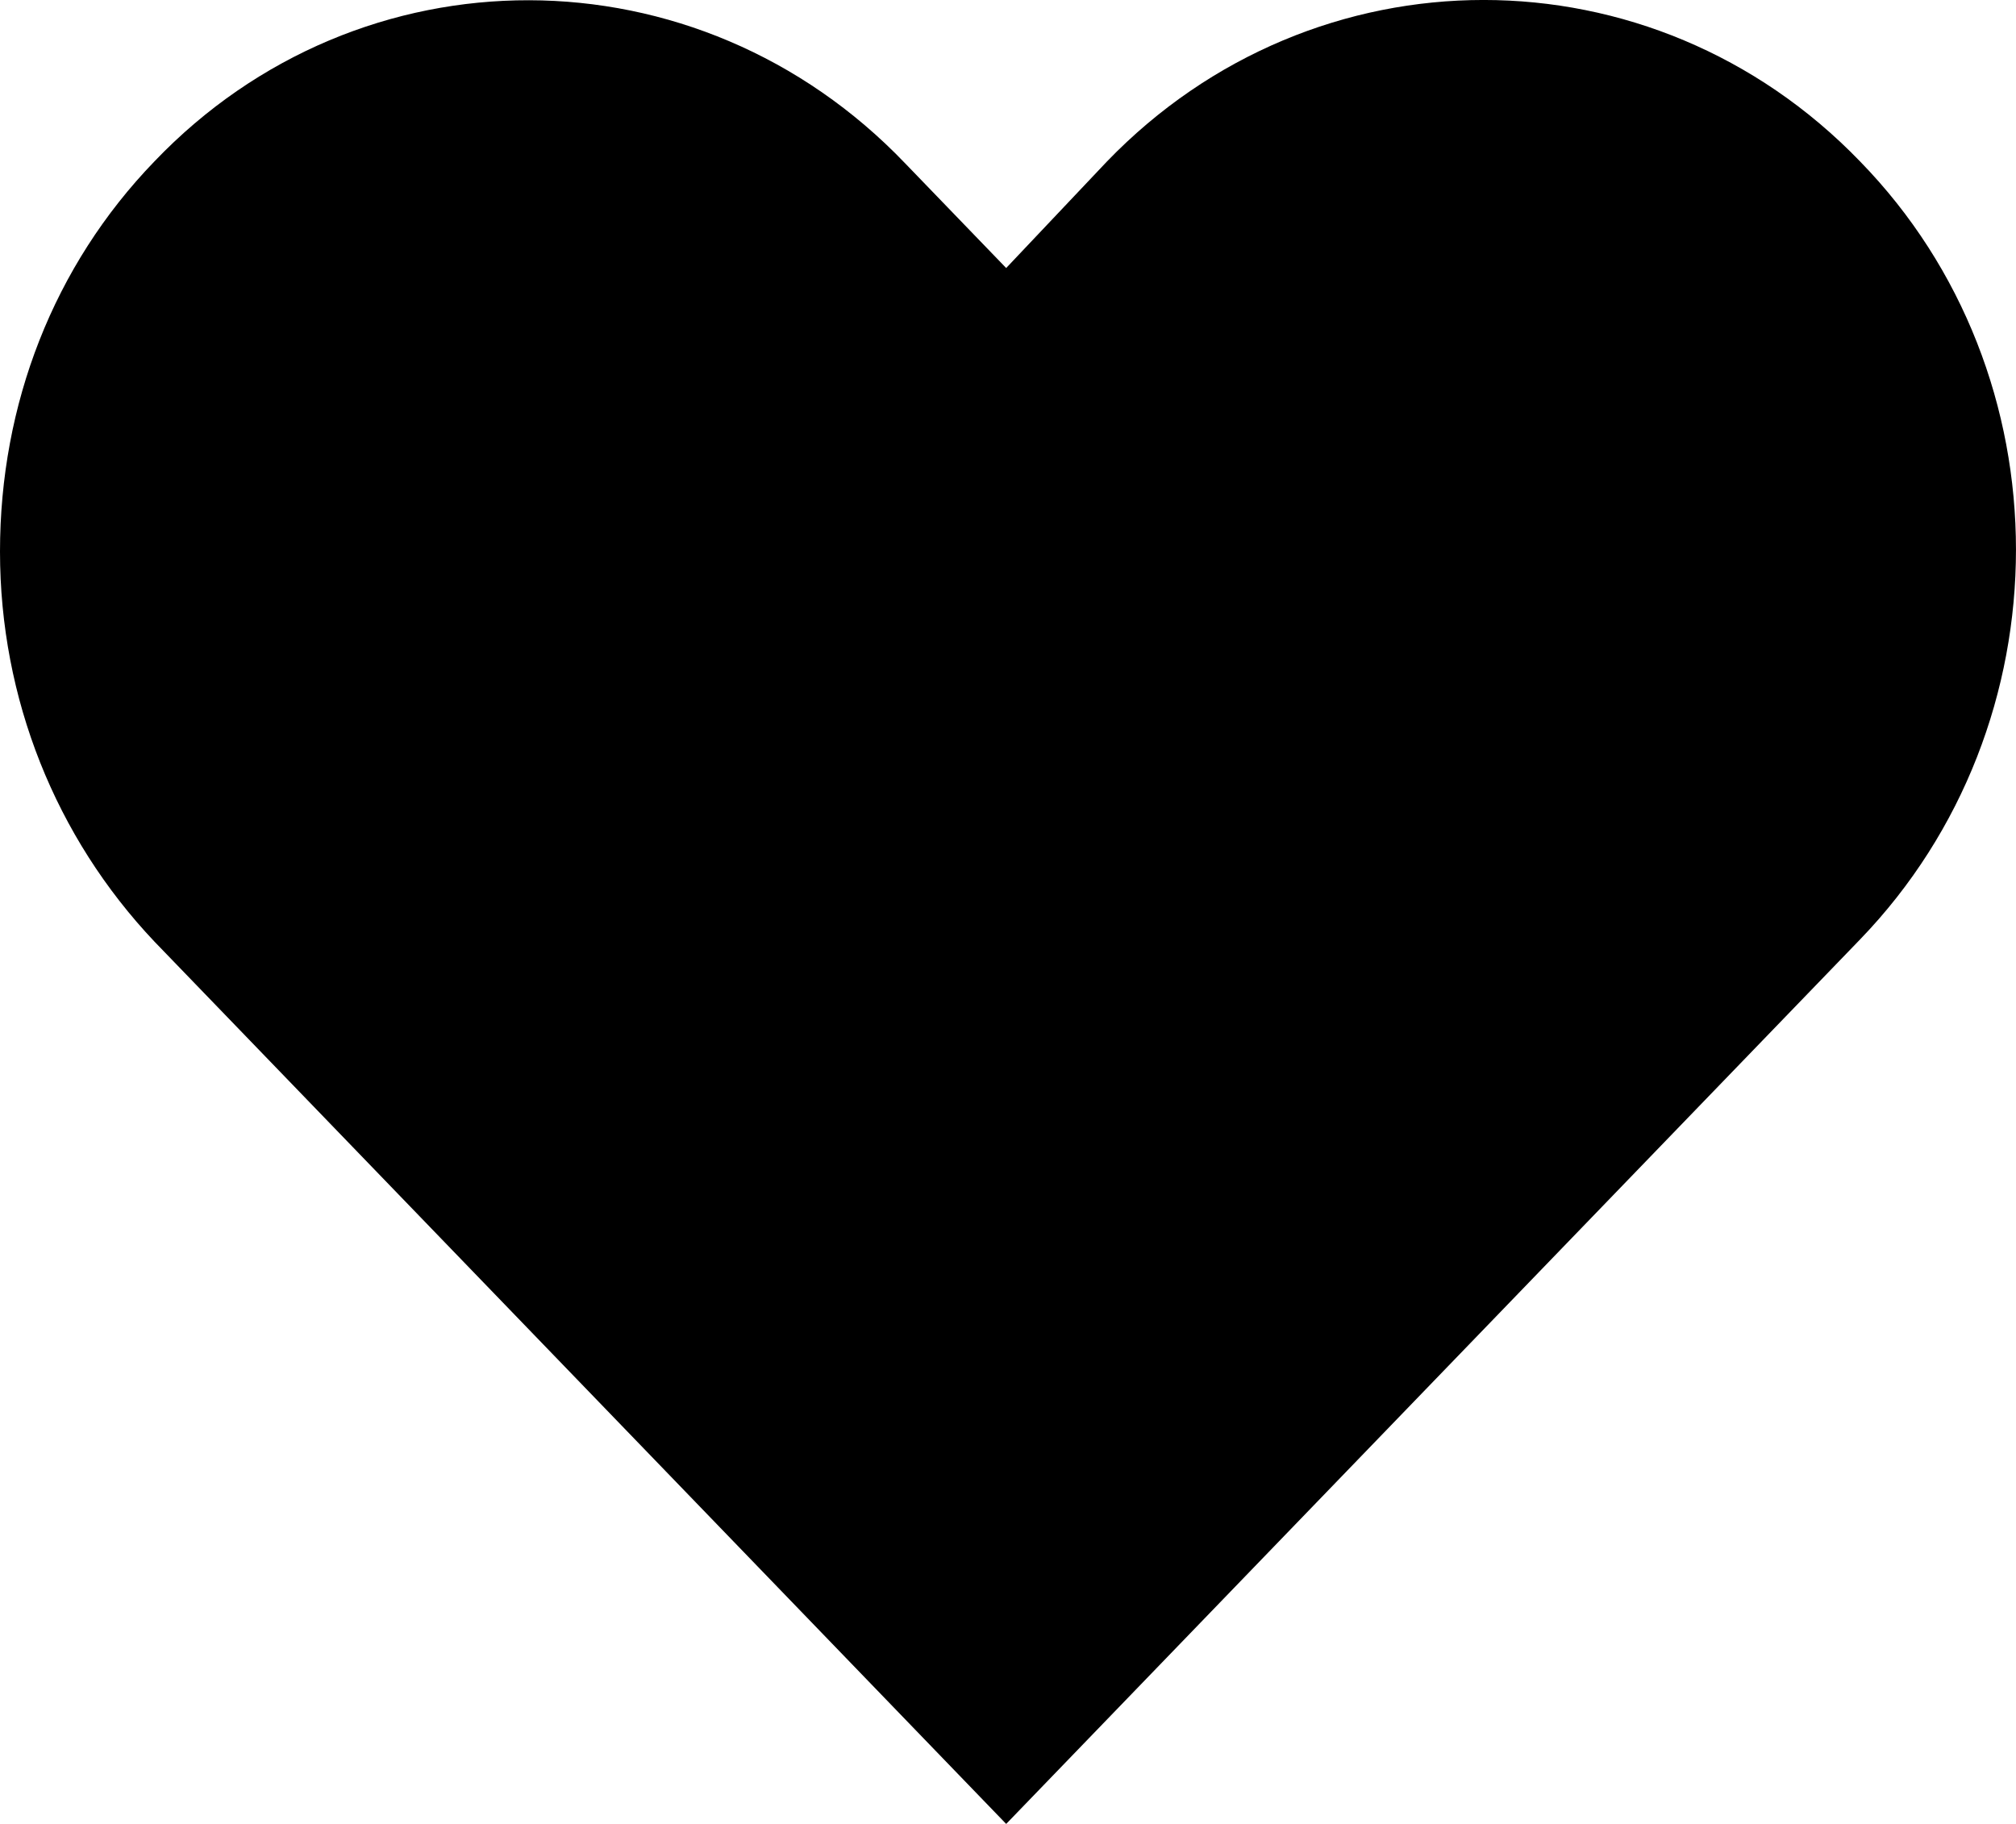
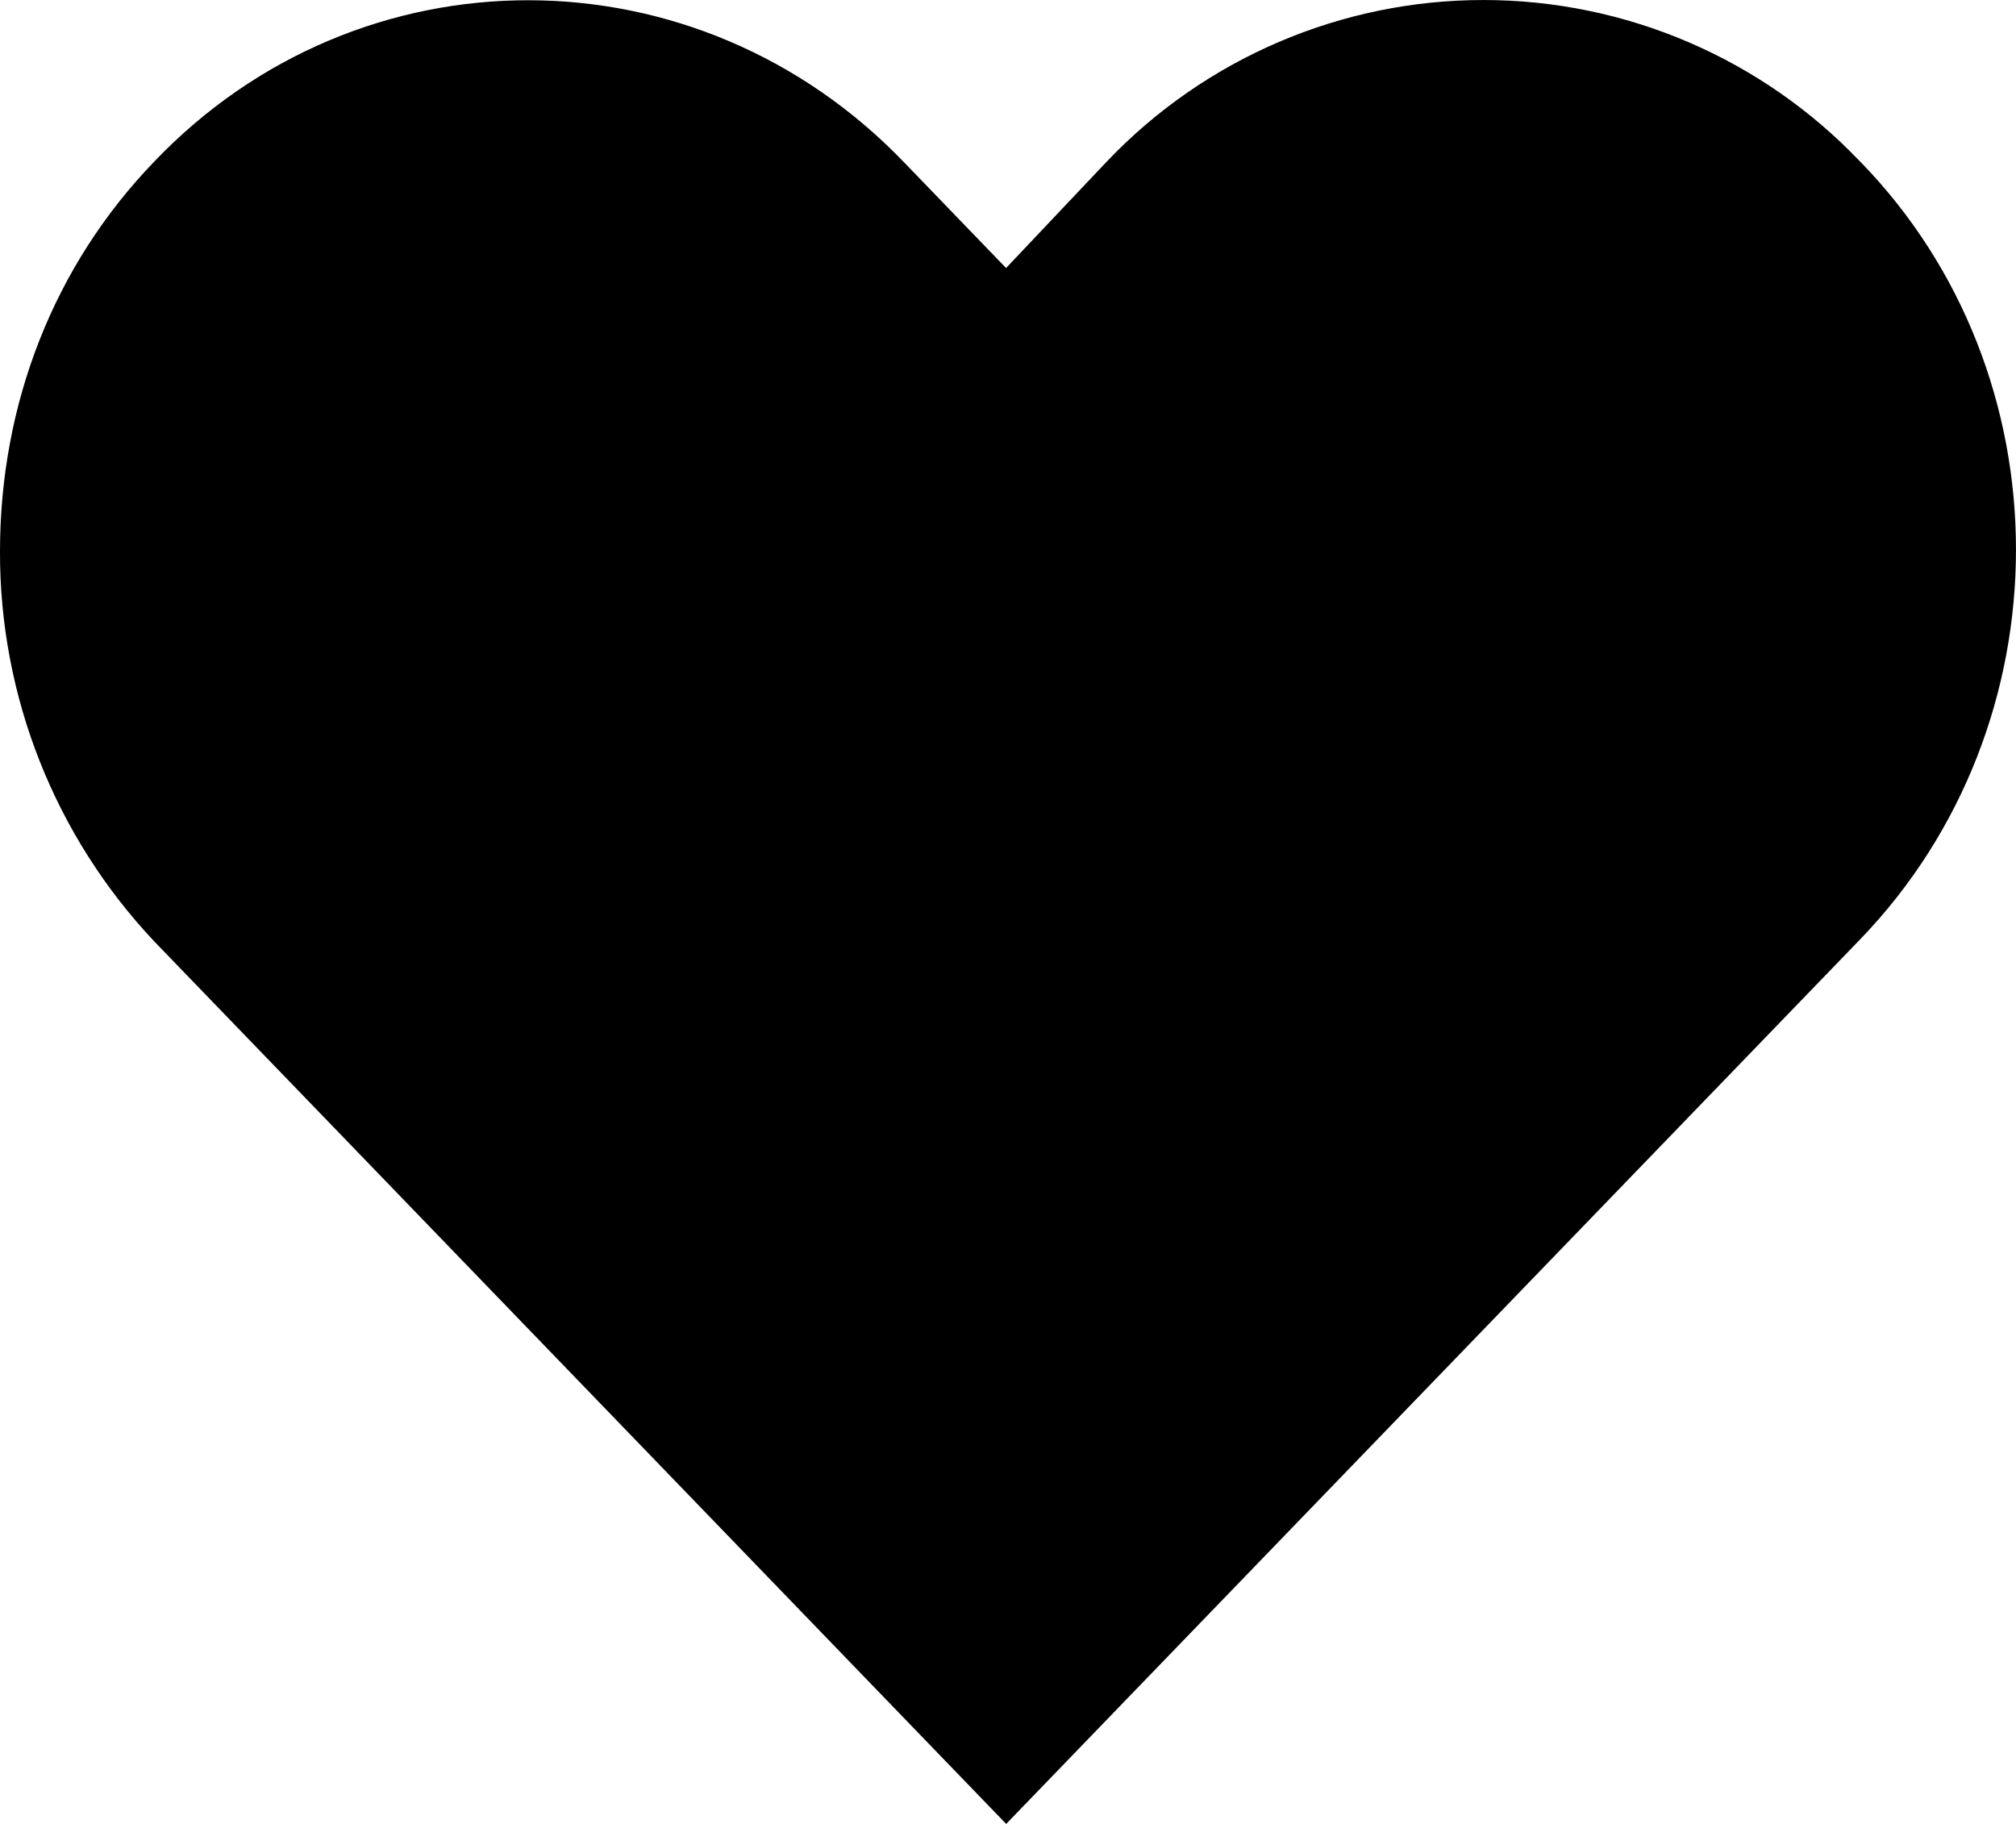
- <svg xmlns="http://www.w3.org/2000/svg" width="21" height="19" viewBox="0 0 21 19" fill="none">
-   <path fill-rule="evenodd" clip-rule="evenodd" d="M19.376 1.682C21.541 3.902 21.541 7.543 19.376 9.786L10.481 19L1.608 9.808C0.579 8.72 0 7.277 0 5.745C0 4.213 0.557 2.77 1.608 1.682C3.751 -0.561 7.266 -0.561 9.431 1.704L10.481 2.792L11.531 1.682C13.696 -0.561 17.212 -0.561 19.376 1.682Z" fill="black" />
+ <svg xmlns="http://www.w3.org/2000/svg" width="21" height="19" fill="none">
+   <path fill="#000" fill-rule="evenodd" d="M19.376 1.682c2.165 2.22 2.165 5.861 0 8.104L10.481 19 1.608 9.808A5.9 5.9 0 0 1 0 5.745C0 4.213.557 2.77 1.608 1.682 3.75-.561 7.266-.561 9.43 1.704l1.05 1.088 1.05-1.11a5.415 5.415 0 0 1 7.845 0" clip-rule="evenodd" />
</svg>
